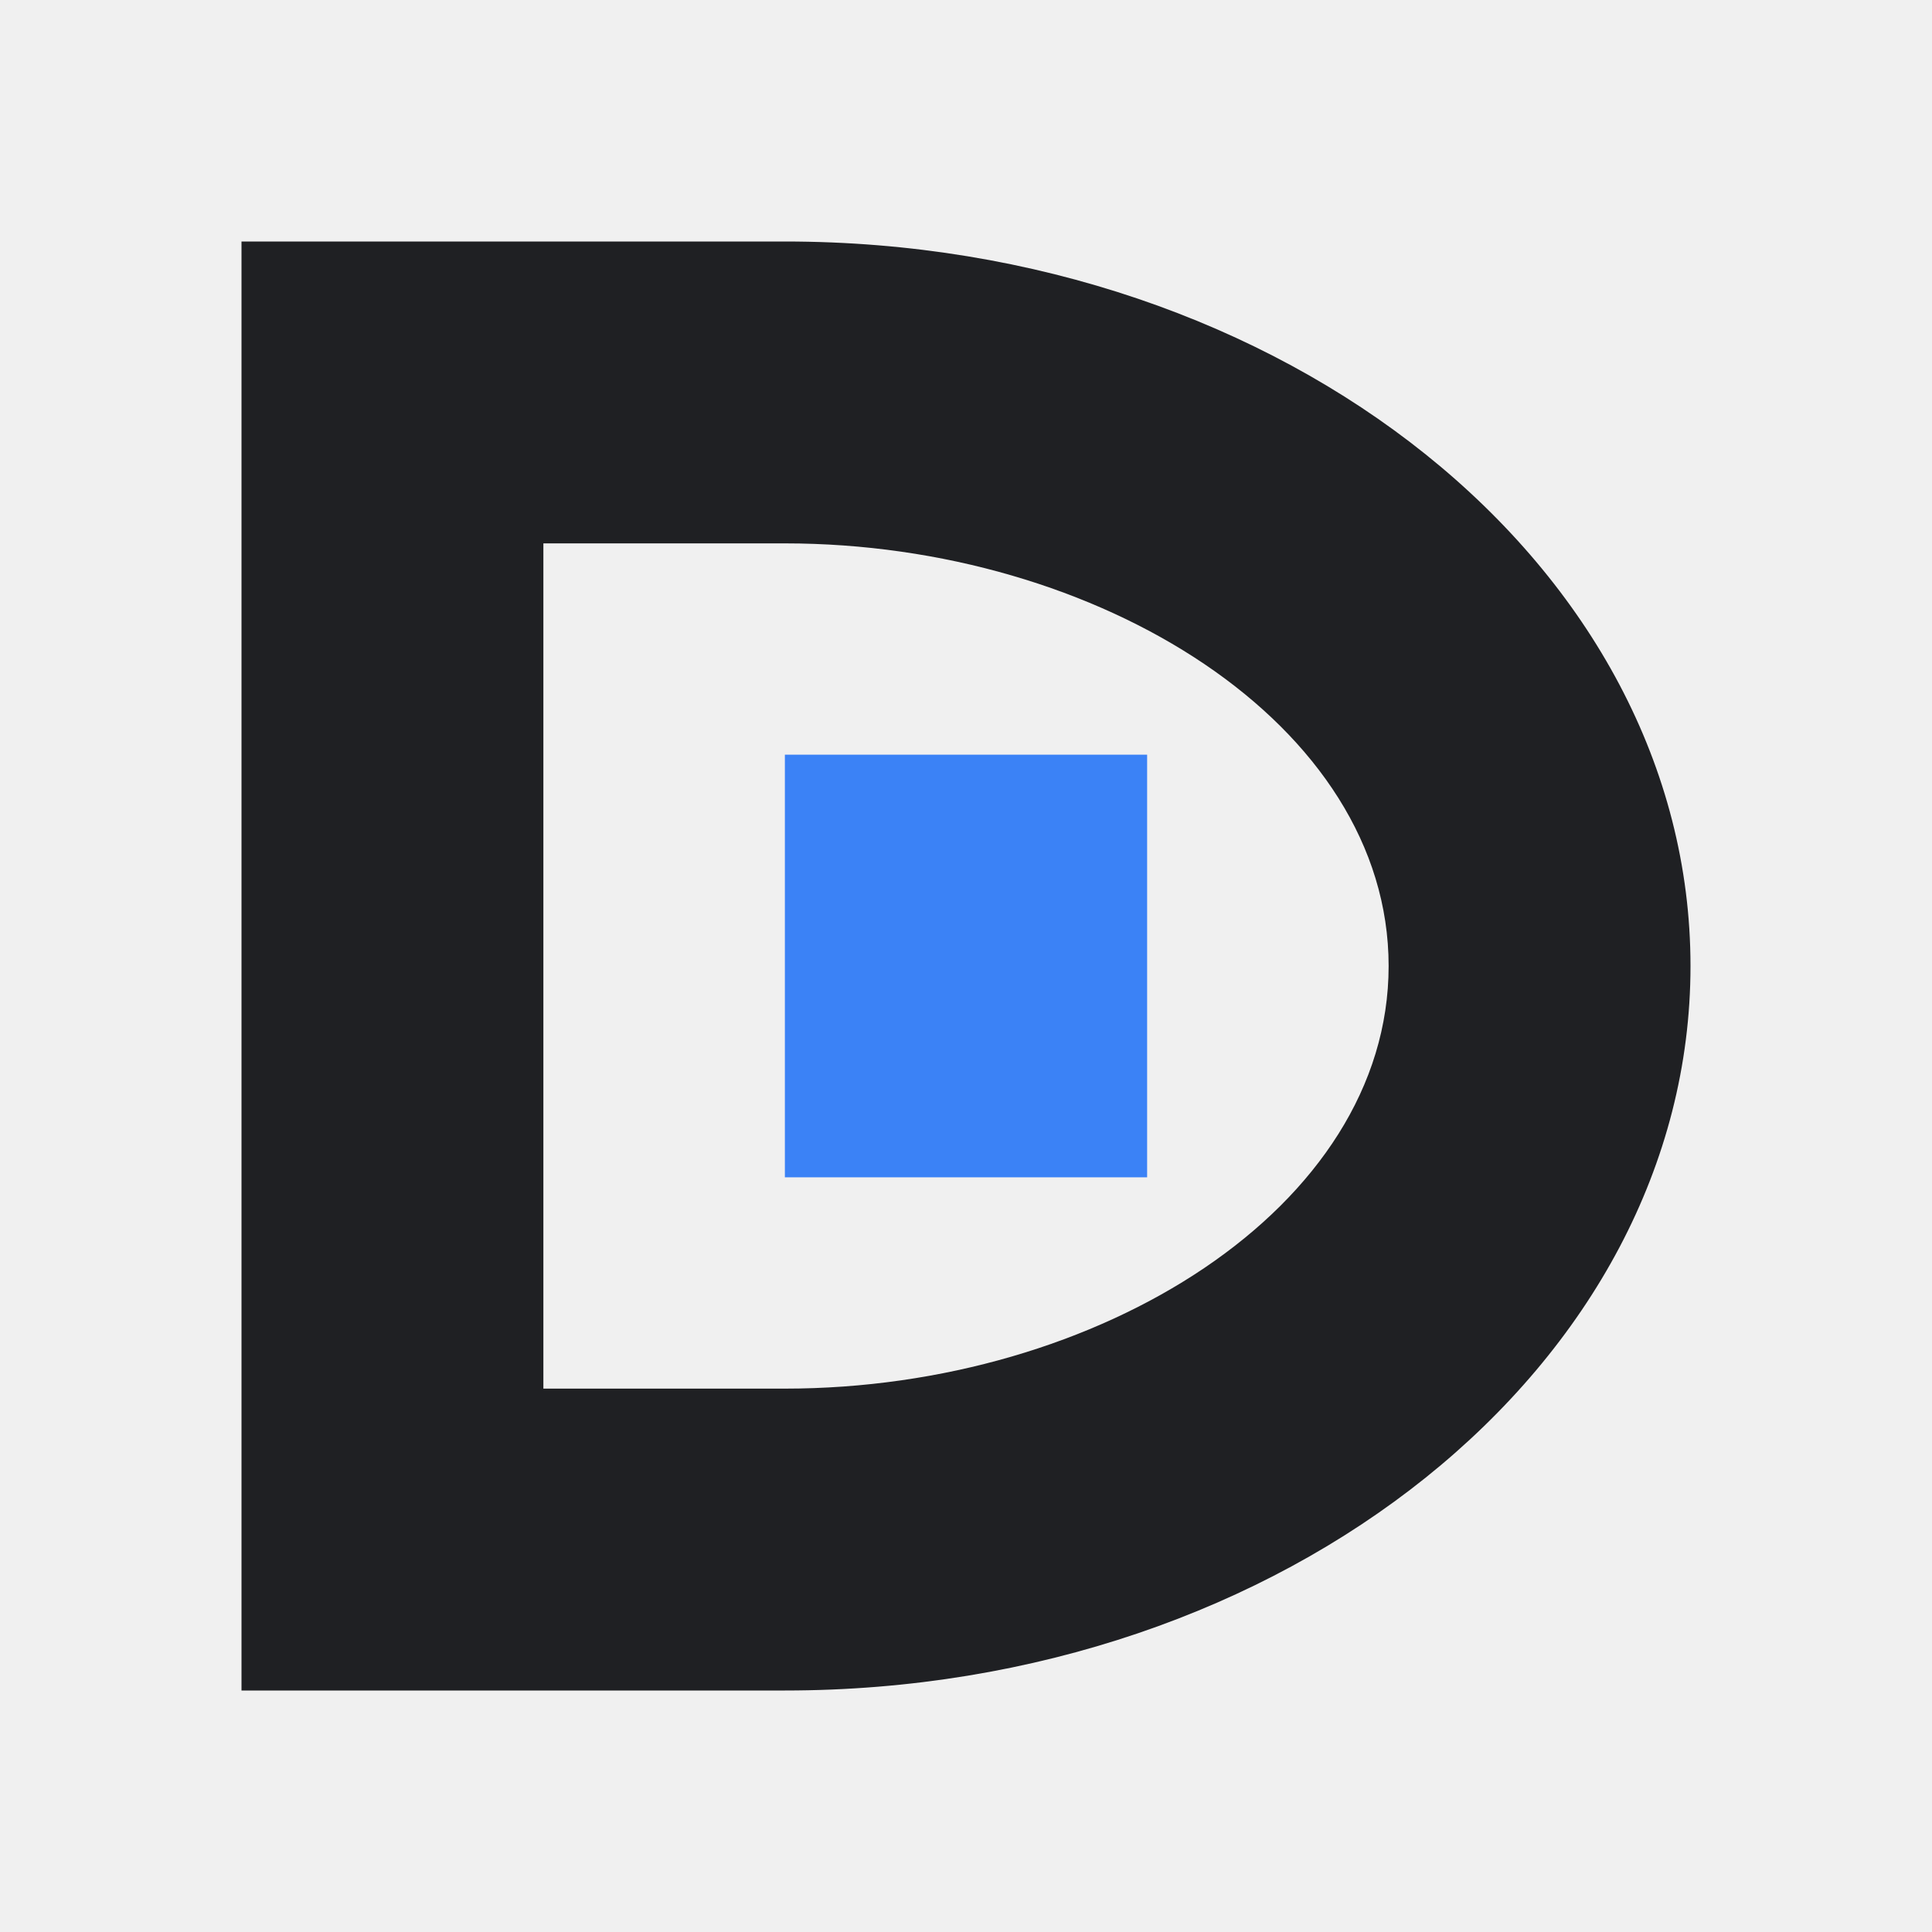
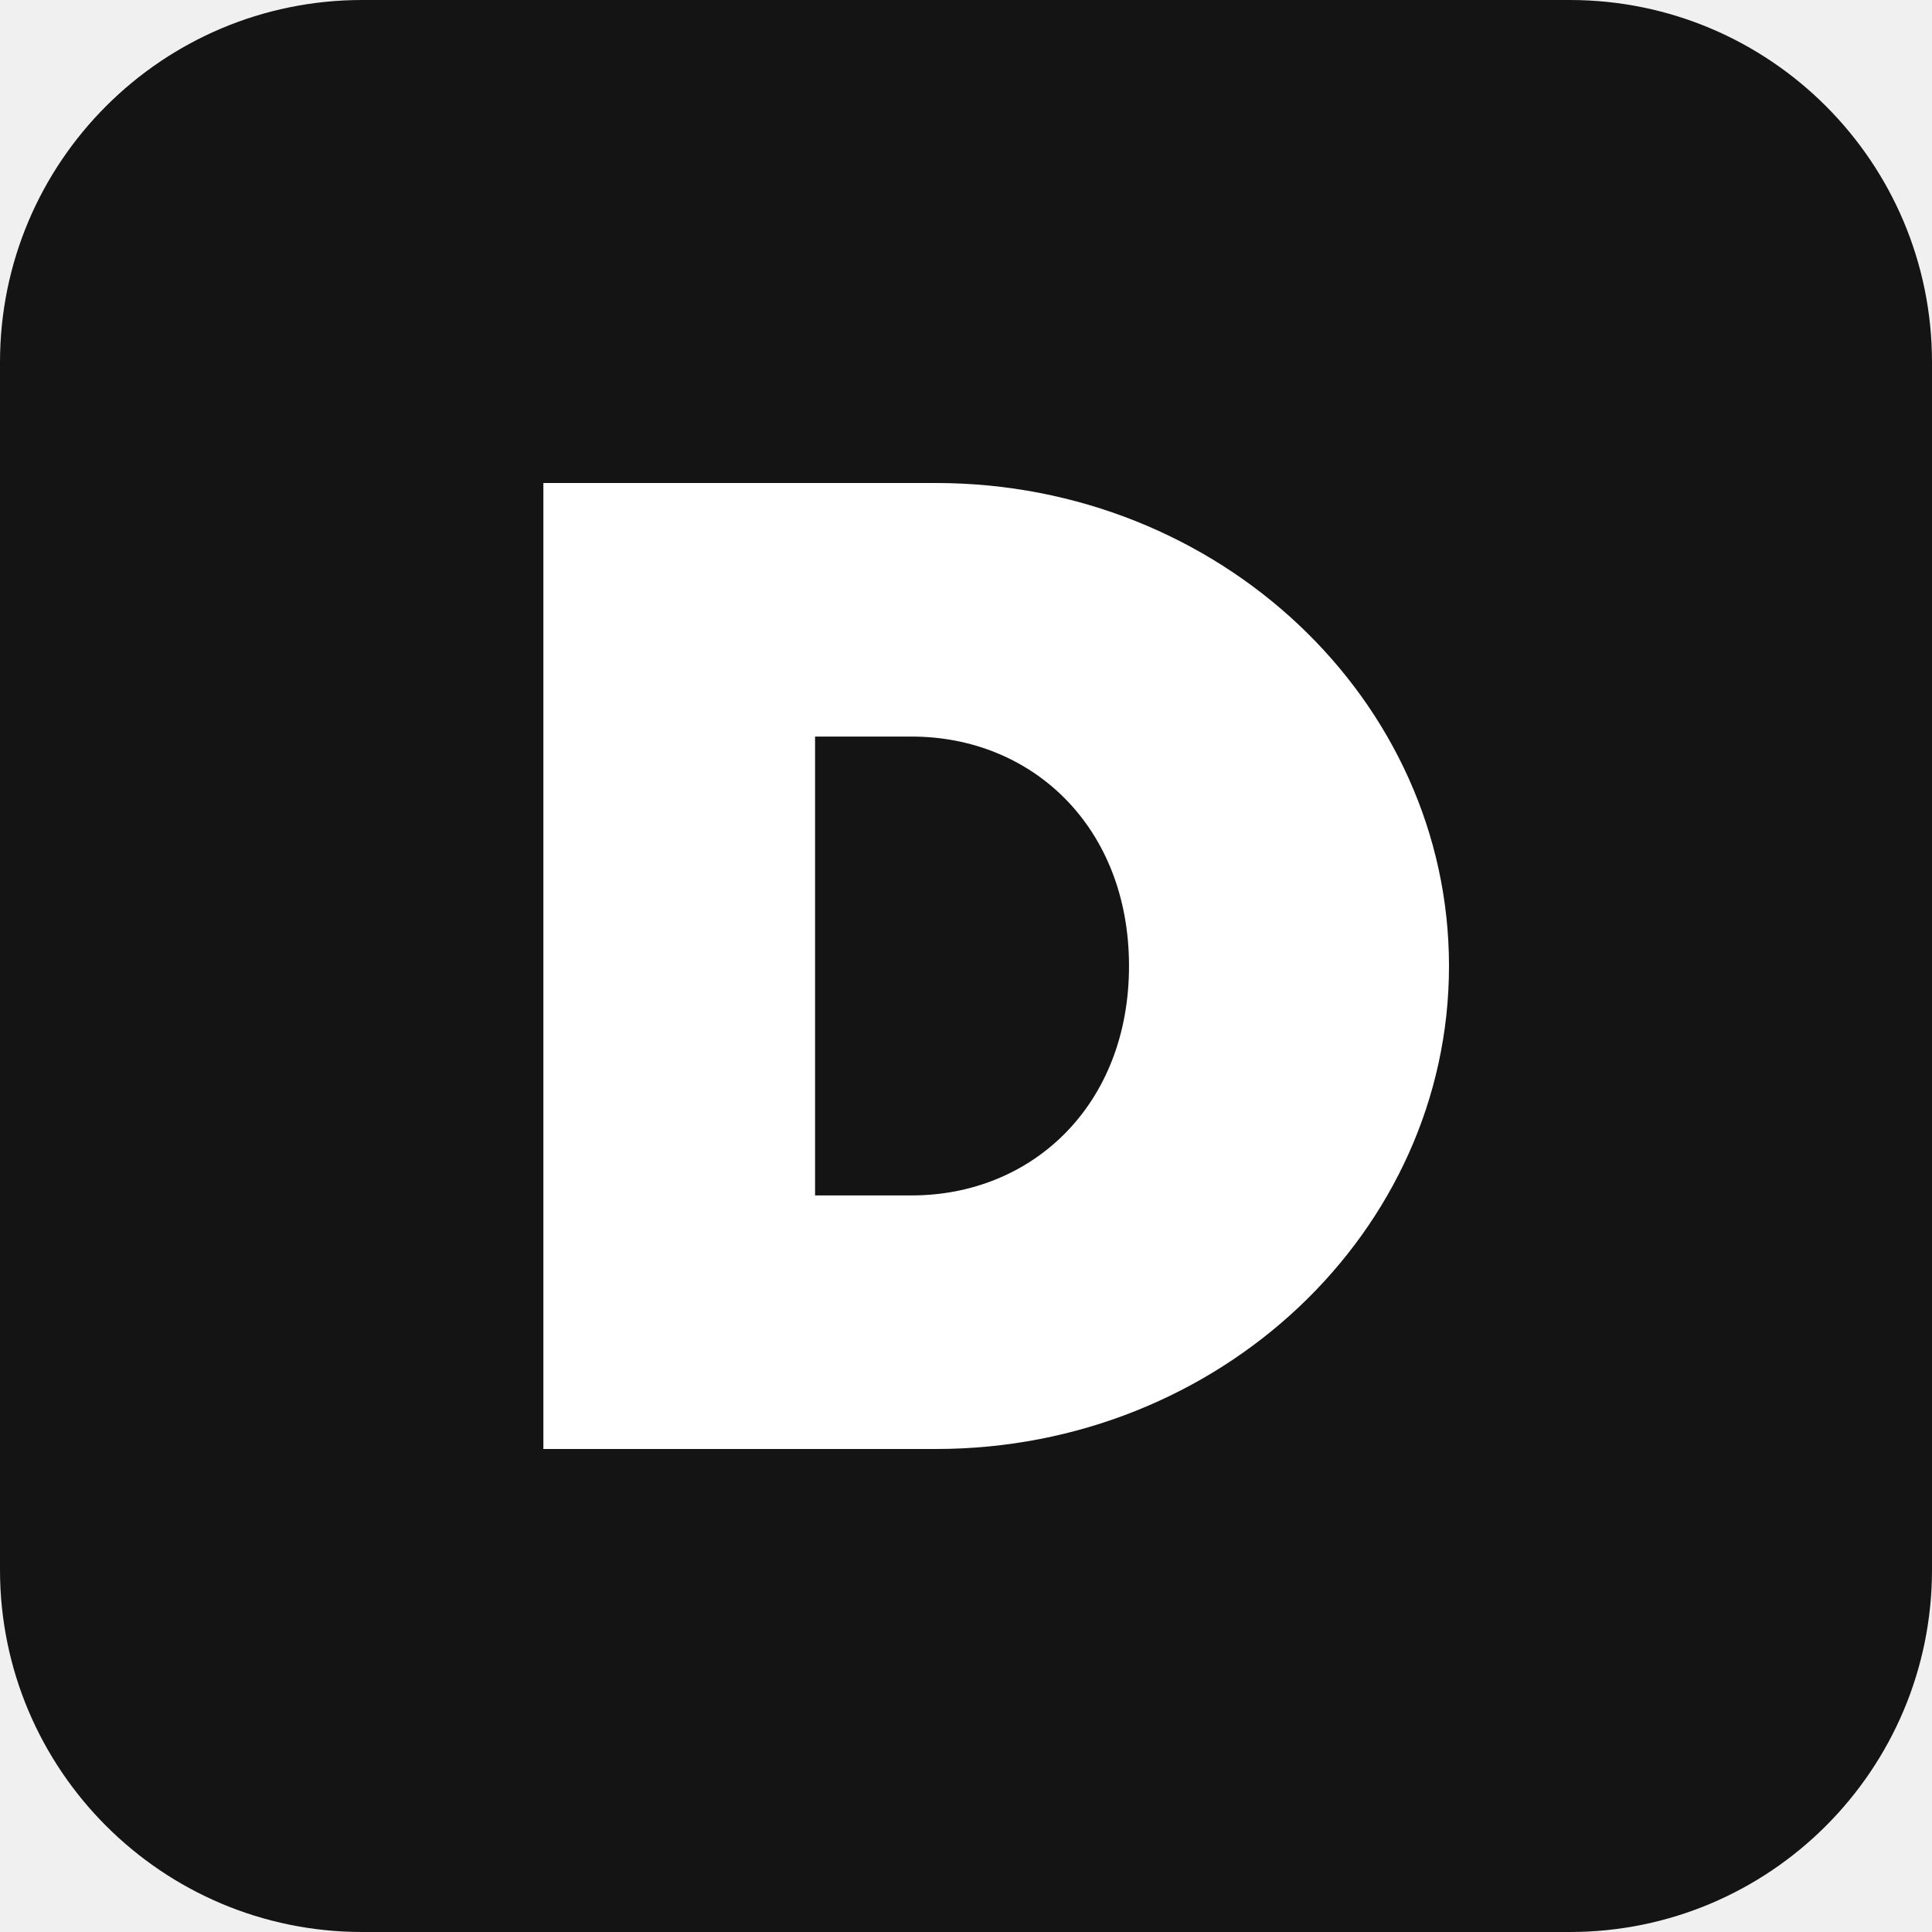
<svg xmlns="http://www.w3.org/2000/svg" width="32" height="32" viewBox="0 0 32 32" fill="none">
-   <path fill="#1F2023" fill-rule="evenodd" d="M4 4h9c8.3 0 15 5.4 15 12s-6.7 12-15 12H4V4Zm5 5v14h4c5.2 0 10-3 10-7s-4.8-7-10-7H9Z" />
-   <path fill="#3B82F6" d="M13 12.500h6v7h-6v-7Z" />
+   <rect width="32" height="32" rx="6" fill="#141414" />
+   <path fill="#fff" fill-rule="evenodd" d="M9 8h6.500c4.700 0 8.500 3.600 8.500 8s-3.800 8-8.500 8H9V8Zm4.500 4.200v7.600h1.600c2 0 3.600-1.500 3.600-3.800s-1.600-3.800-3.600-3.800h-1.600Z" />
</svg>
